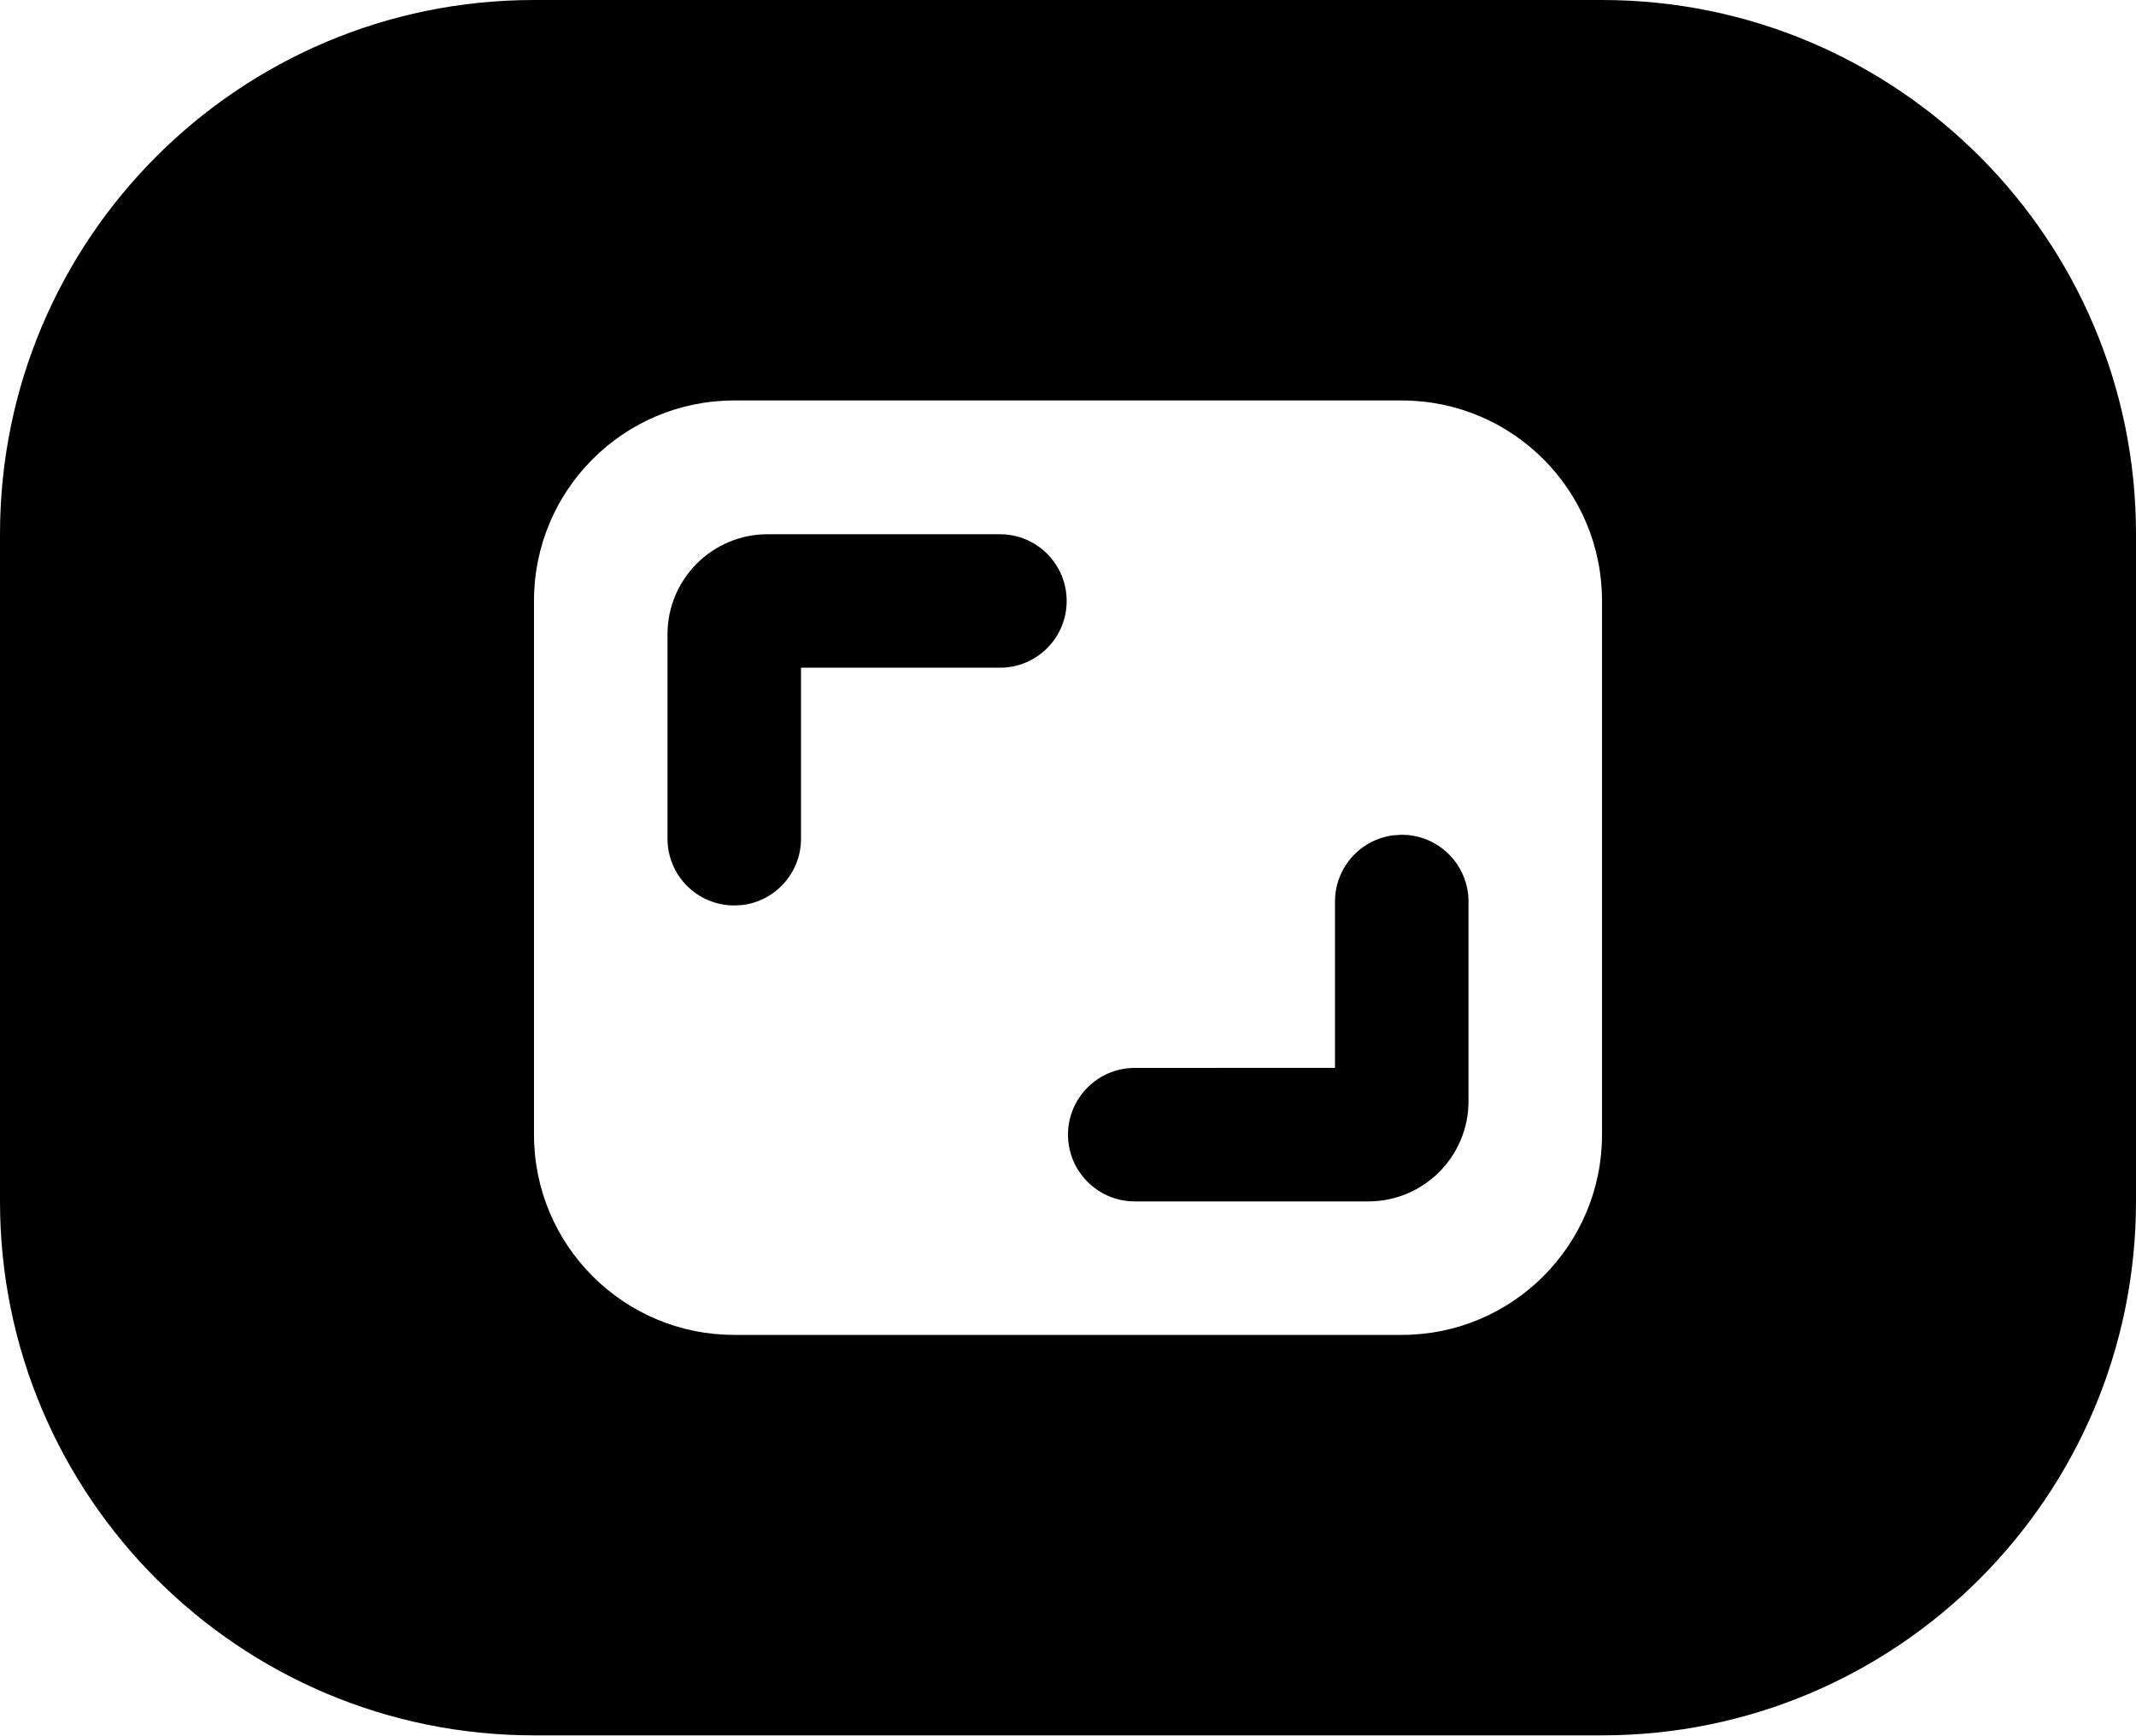
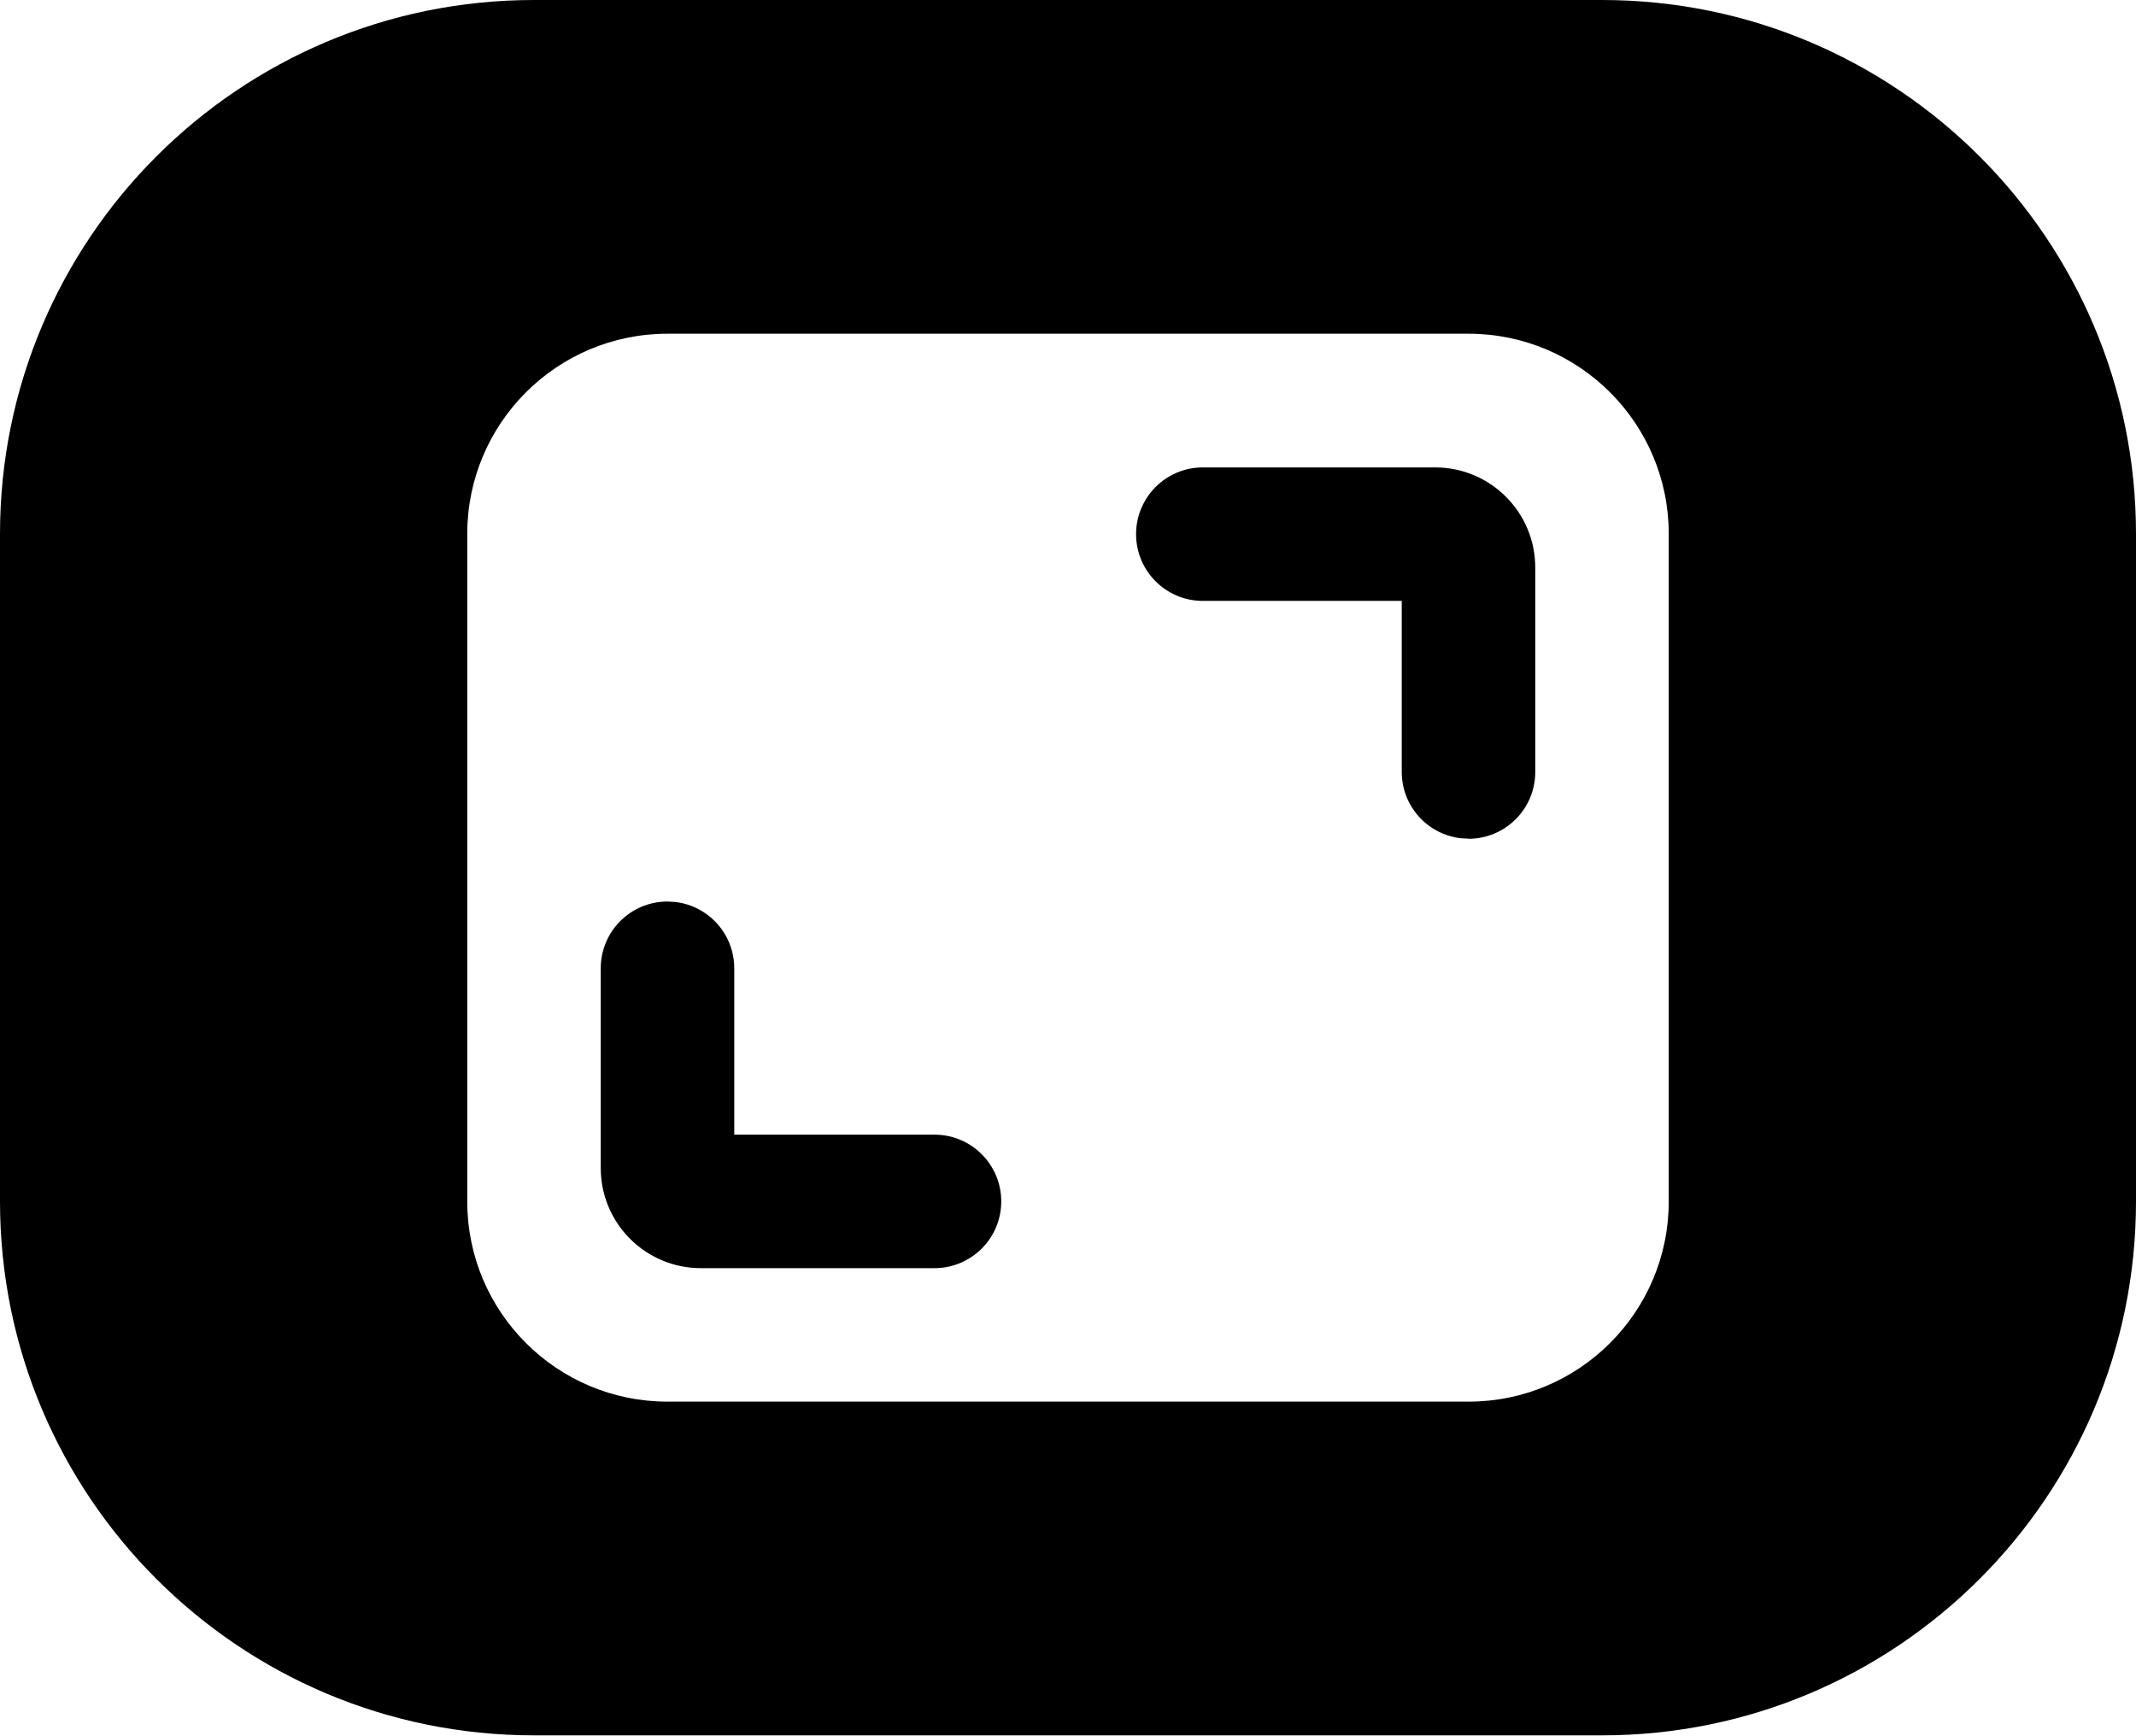
- <svg xmlns="http://www.w3.org/2000/svg" width="32px" height="26px" viewBox="0 0 32 26" version="1.1">
-   <g id="Icons" stroke="none" stroke-width="1" fill="none" fill-rule="evenodd">
-     <g id="画板" transform="translate(-632, -615)" fill="#000000">
-       <g id="icon-full-screen" transform="translate(632, 615)">
-         <path d="M24,0 C28.418,8.11624501e-16 32,3.582 32,8 L32,18 C32,22.418 28.418,26 24,26 L8,26 C3.582,26 -1.0658141e-14,22.418 -1.0658141e-14,18 L-1.0658141e-14,8 C-1.0658141e-14,3.582 3.582,-8.11624501e-16 8,0 Z M21,6 L11,6 C9.343,6 8,7.343 8,9 L8,17 C8,18.657 9.343,20 11,20 L21,20 C22.657,20 24,18.657 24,17 L24,9 C24,7.343 22.657,6 21,6 Z M21,12.507 C21.552,12.507 22,12.955 22,13.507 L22,16.5 C22,17.328 21.328,18 20.5,18 L17,18 C16.448,18 16,17.552 16,17 C16,16.448 16.448,16 17,16 L20,15.999 L20,13.507 C20,12.994 20.386,12.572 20.883,12.514 Z M14.98,8.004 C15.533,8.004 15.98,8.452 15.98,9.004 C15.98,9.557 15.533,10.004 14.98,10.004 L12,10.004 L12,12.566 C12,13.079 11.614,13.502 11.117,13.56 L11,13.566 C10.448,13.566 10,13.119 10,12.566 L10,9.504 C10,8.676 10.672,8.004 11.5,8.004 Z" id="形状结合" />
-       </g>
-     </g>
-   </g>
+ <svg xmlns="http://www.w3.org/2000/svg" width="32" height="26" viewBox="0 0 32 26">
+   <path d="M24 0H8a8 8 0 0 0-8 8v10a8 8 0 0 0 8 8h16a8 8 0 0 0 8-8V8a8 8 0 0 0-8-8zM10 5h12a3 3 0 0 1 3 3v10a3 3 0 0 1-3 3H10a3 3 0 0 1-3-3V8a3 3 0 0 1 3-3zm0 8.507a1 1 0 0 0-1 1V17.5a1.5 1.5 0 0 0 1.5 1.5H14a1 1 0 0 0 0-2h-3v-2.493a1 1 0 0 0-.883-.993L10 13.507zm12-.94a1 1 0 0 0 1-1V8.503a1.5 1.5 0 0 0-1.5-1.5h-3.48a1 1 0 0 0 0 2H21v2.562a1 1 0 0 0 .884.994l.116.006z" fill="#000" fill-rule="evenodd" />
</svg>
